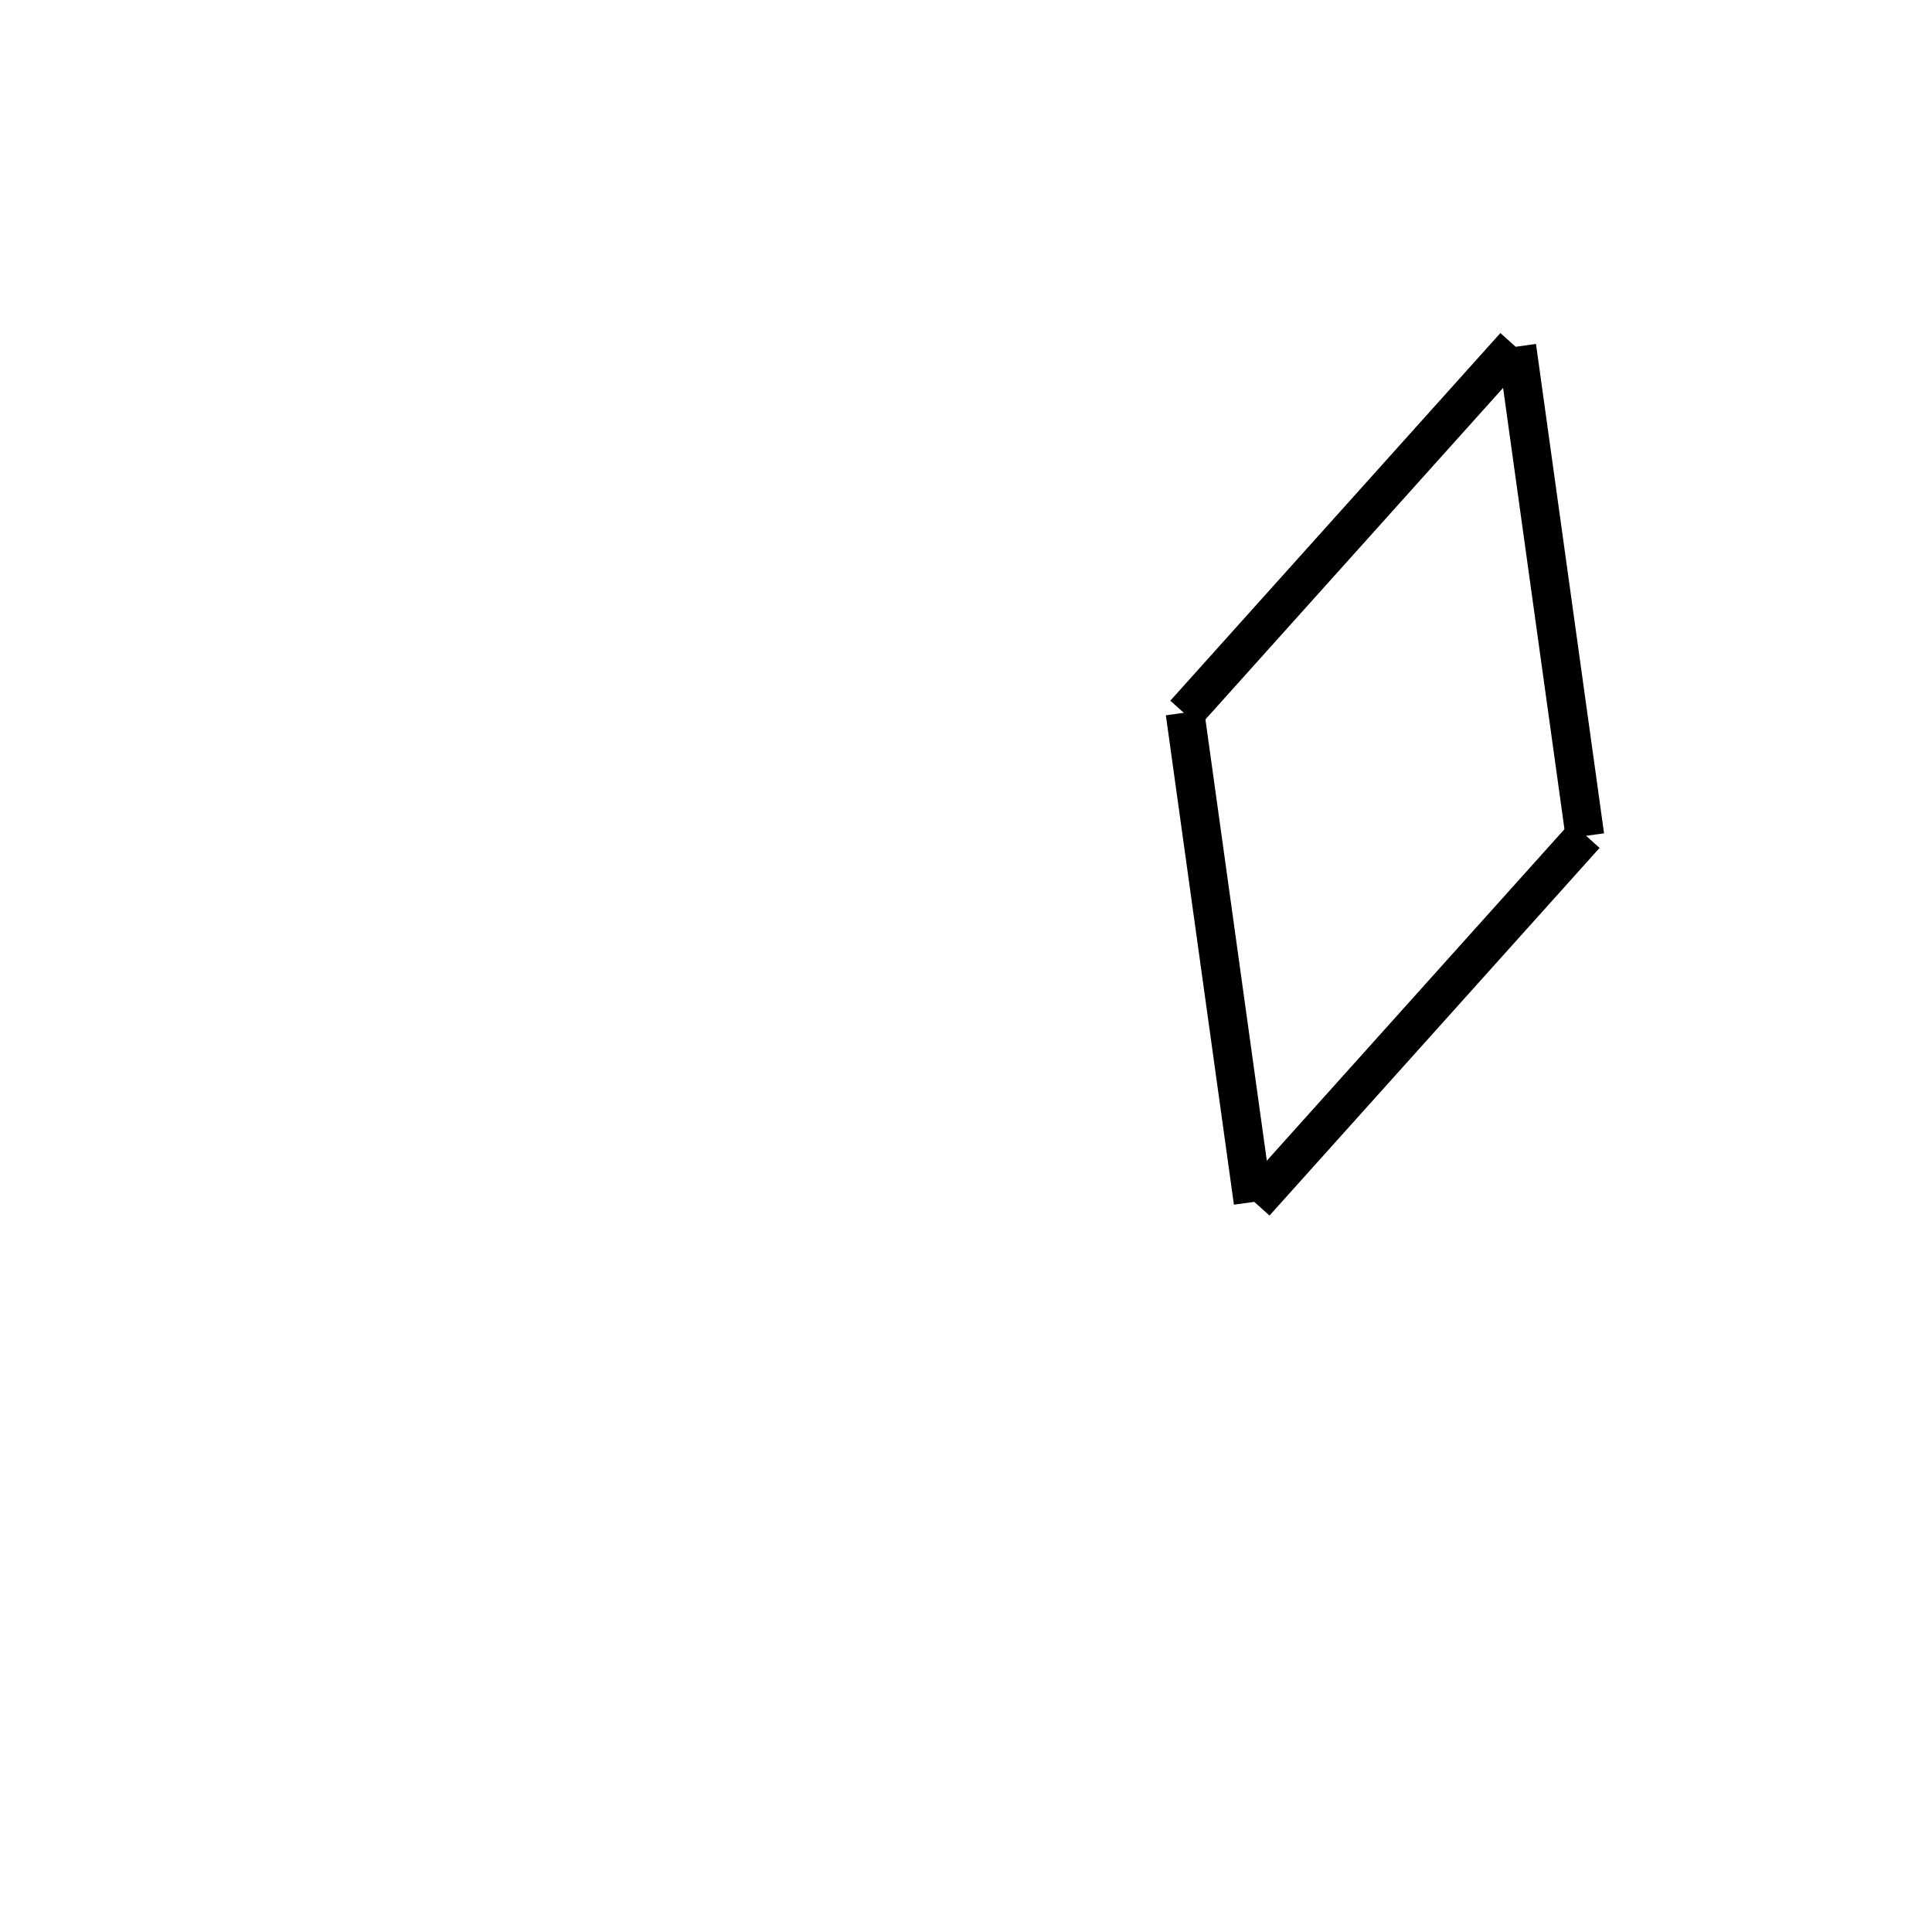
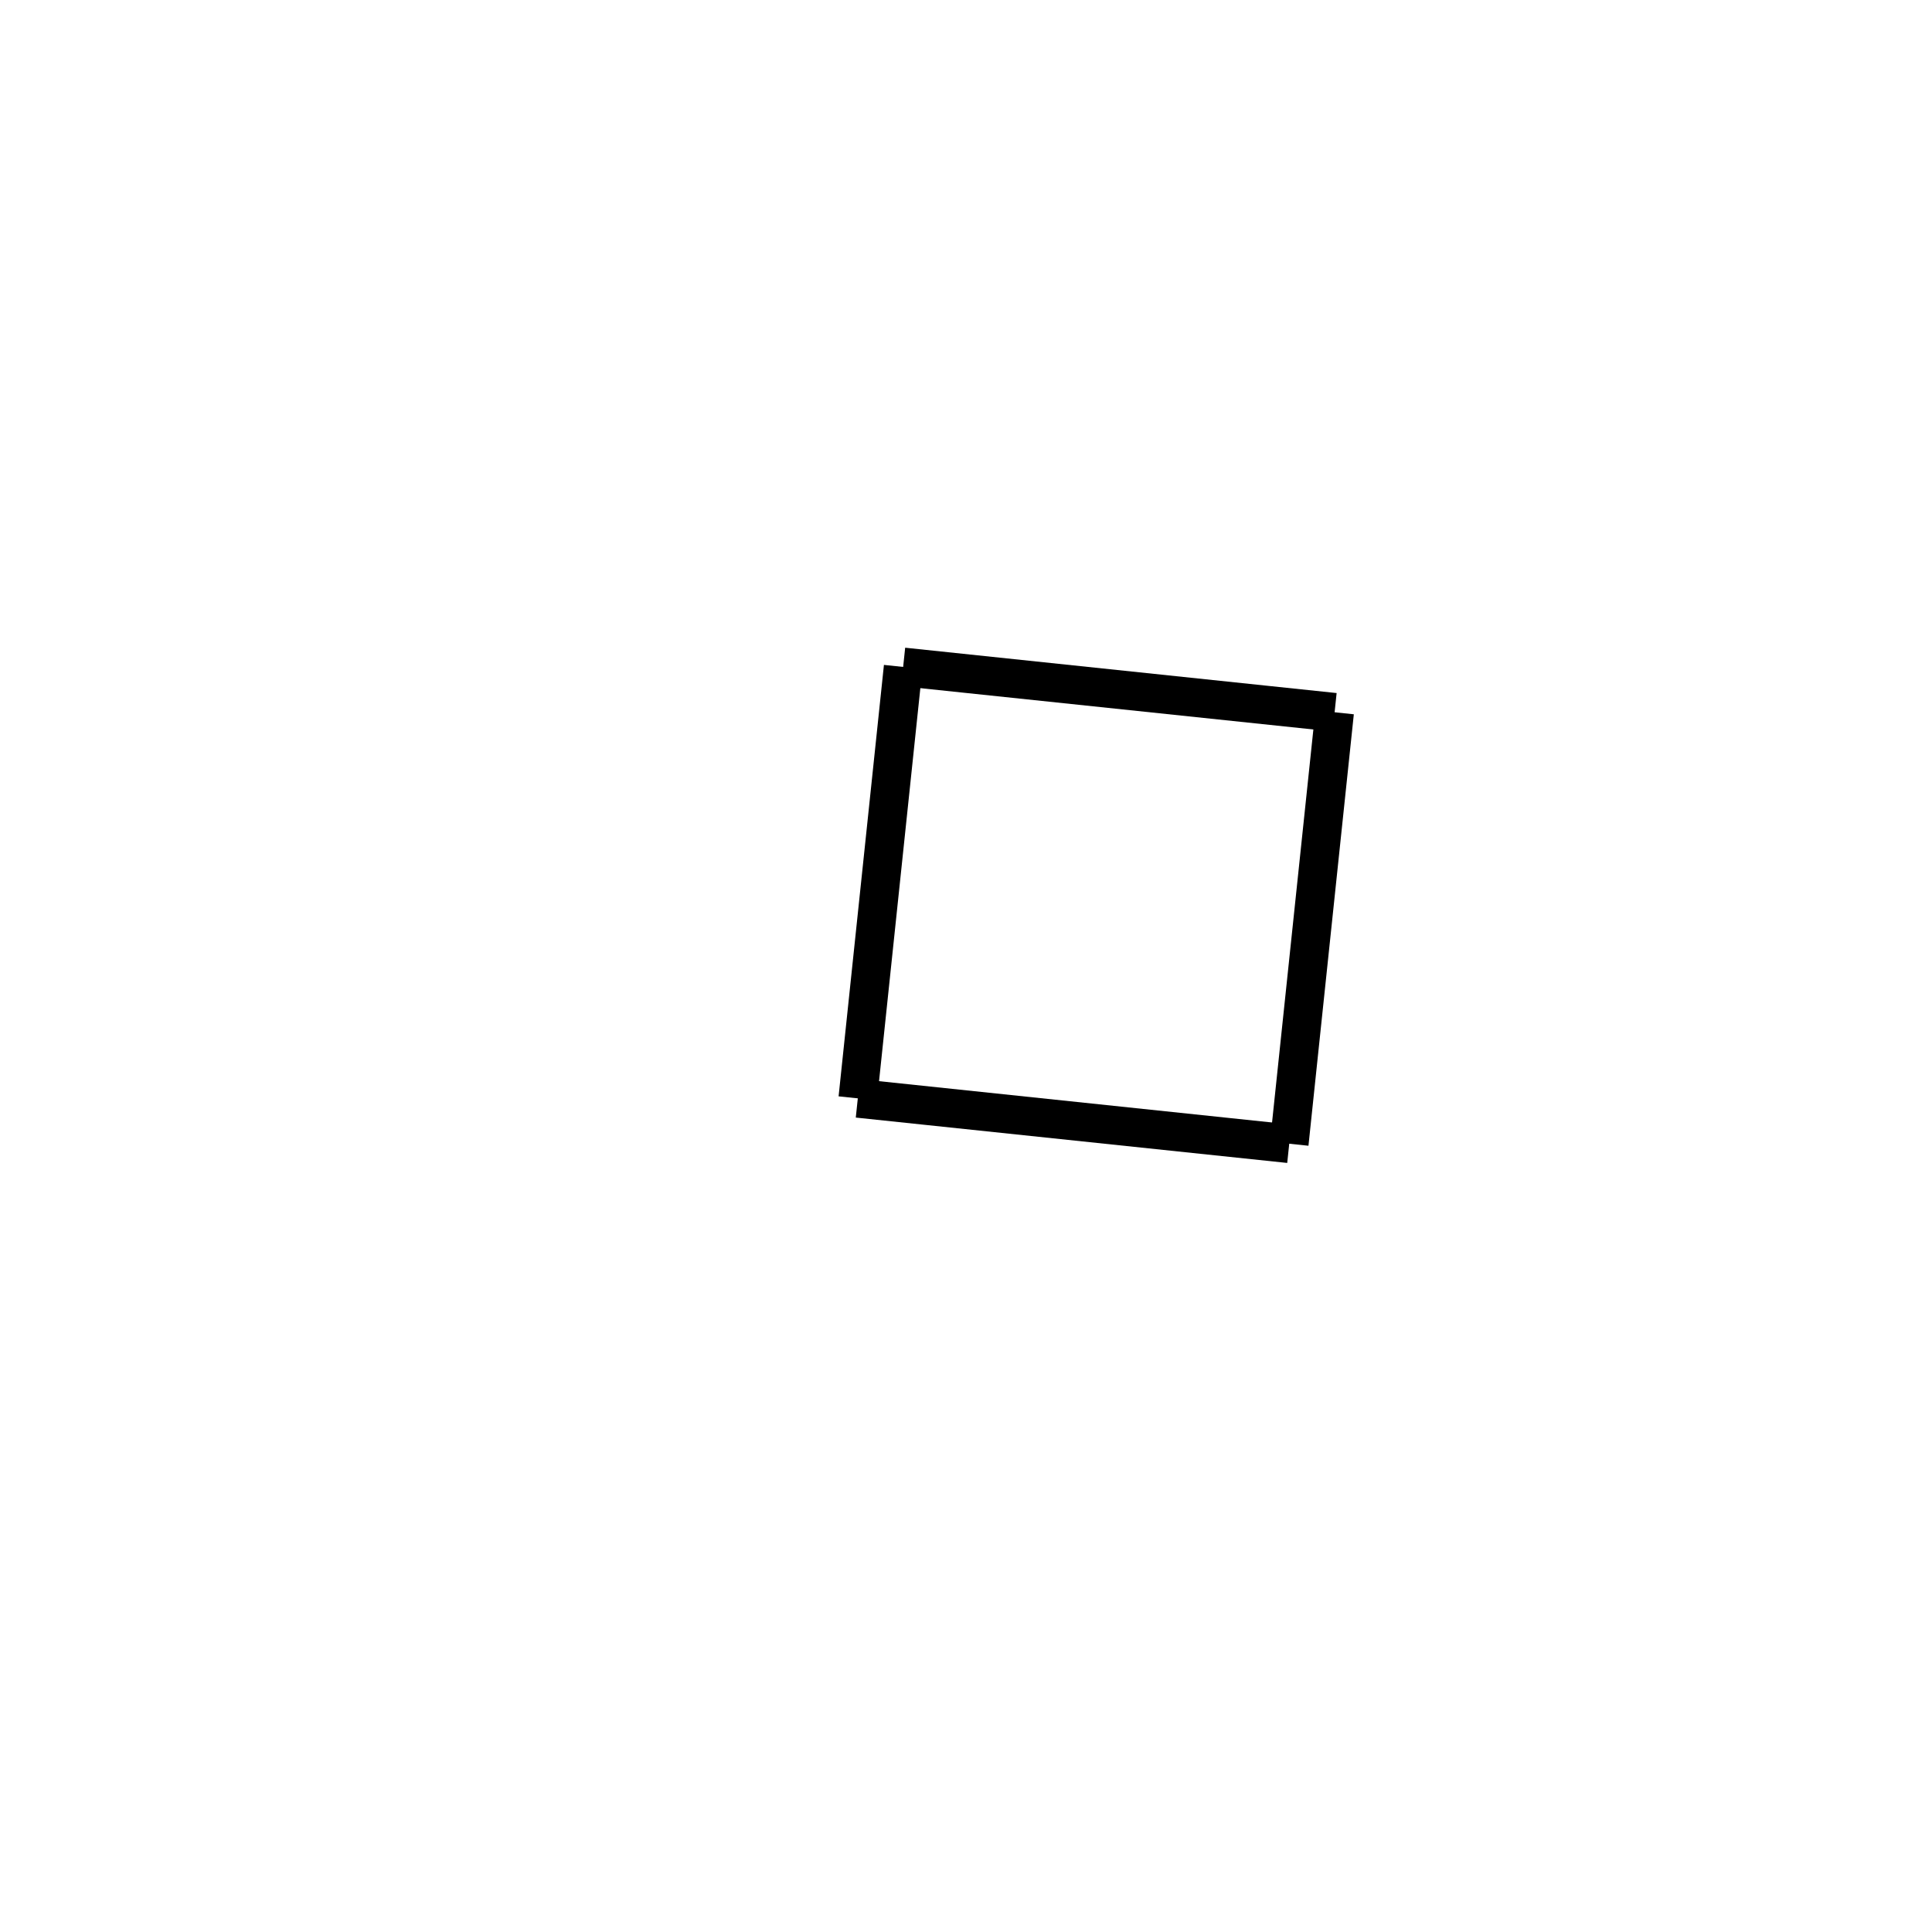
<svg xmlns="http://www.w3.org/2000/svg" height="100" width="100">
-   <line x1="82.05" y1="43.22" x2="64.965" y2="62.249" stroke-width="2" stroke="black" />
-   <line x1="64.858" y1="62.216" x2="61.335" y2="36.886" stroke-width="2" stroke="black" />
-   <line x1="78.404" y1="17.907" x2="61.319" y2="36.936" stroke-width="2" stroke="black" />
-   <line x1="82.035" y1="43.27" x2="78.512" y2="17.94" stroke-width="2" stroke="black" />
+   <line x1="46.747" y1="34.52" x2="69.079" y2="36.867" stroke-width="2" stroke="black" />
+   <line x1="69.079" y1="36.867" x2="66.731" y2="59.199" stroke-width="2" stroke="black" />
+   <line x1="44.4" y1="56.851" x2="66.731" y2="59.199" stroke-width="2" stroke="black" />
+   <line x1="46.747" y1="34.52" x2="44.4" y2="56.851" stroke-width="2" stroke="black" />
</svg>
